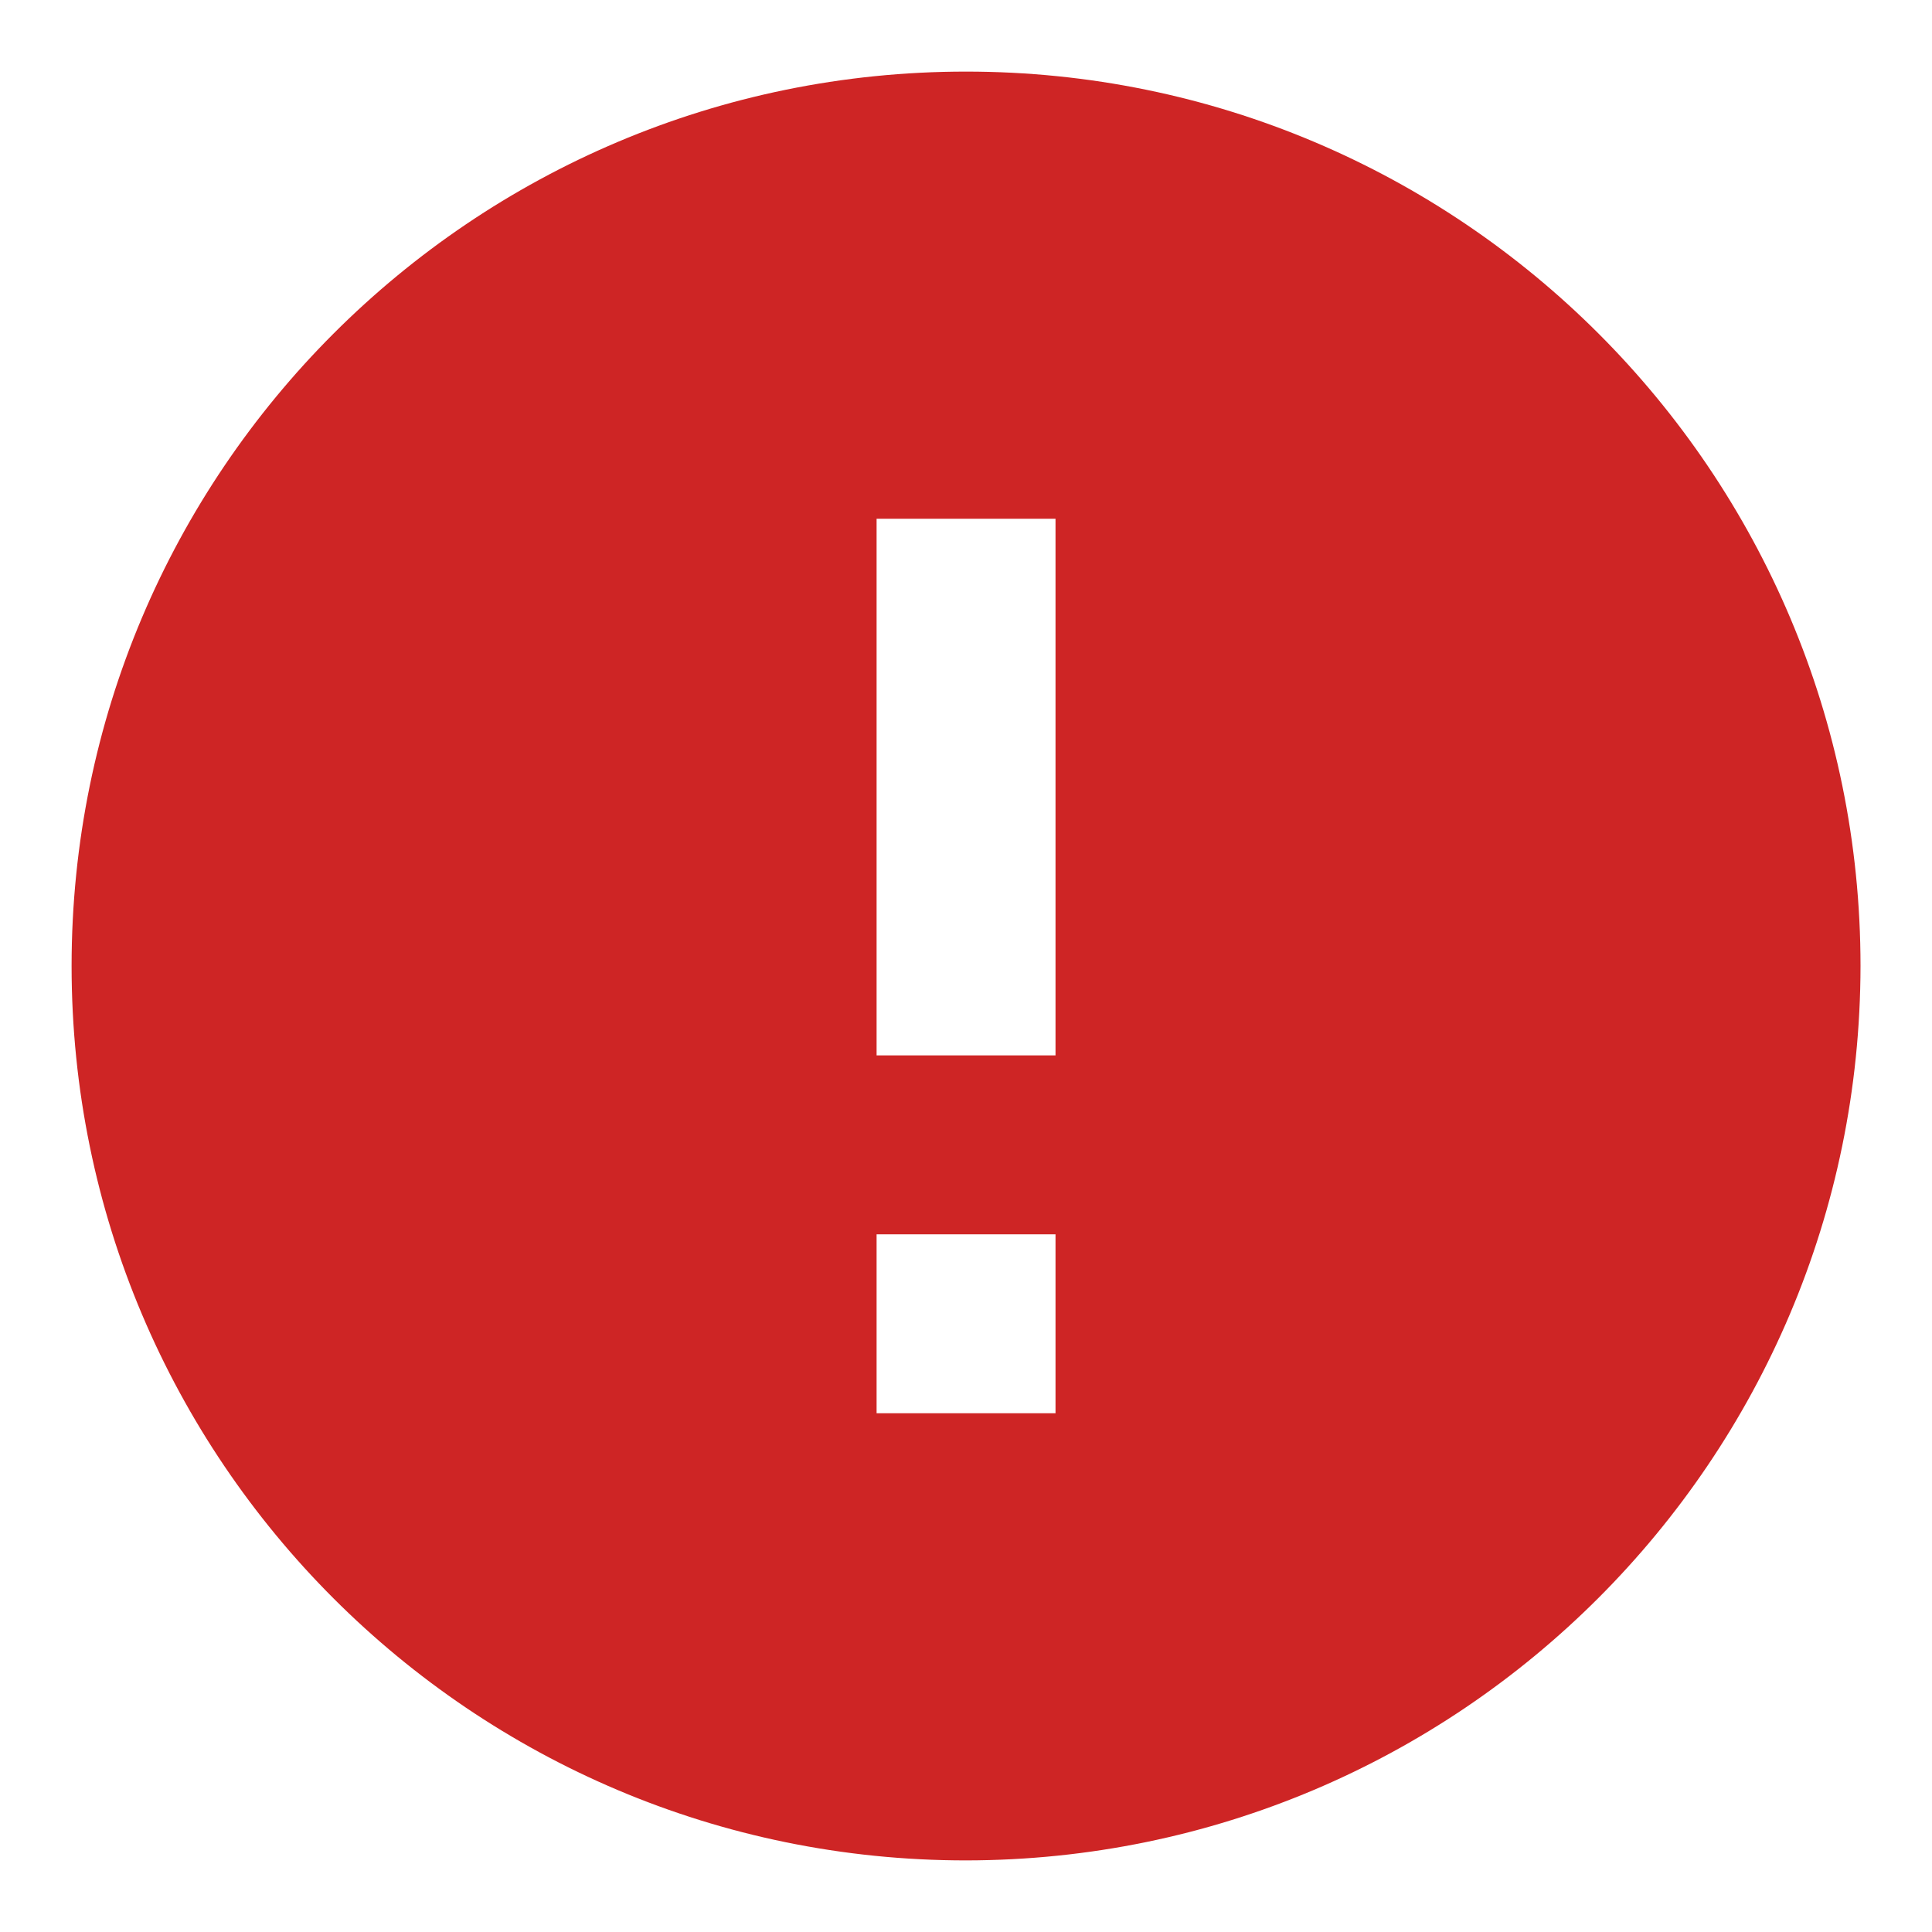
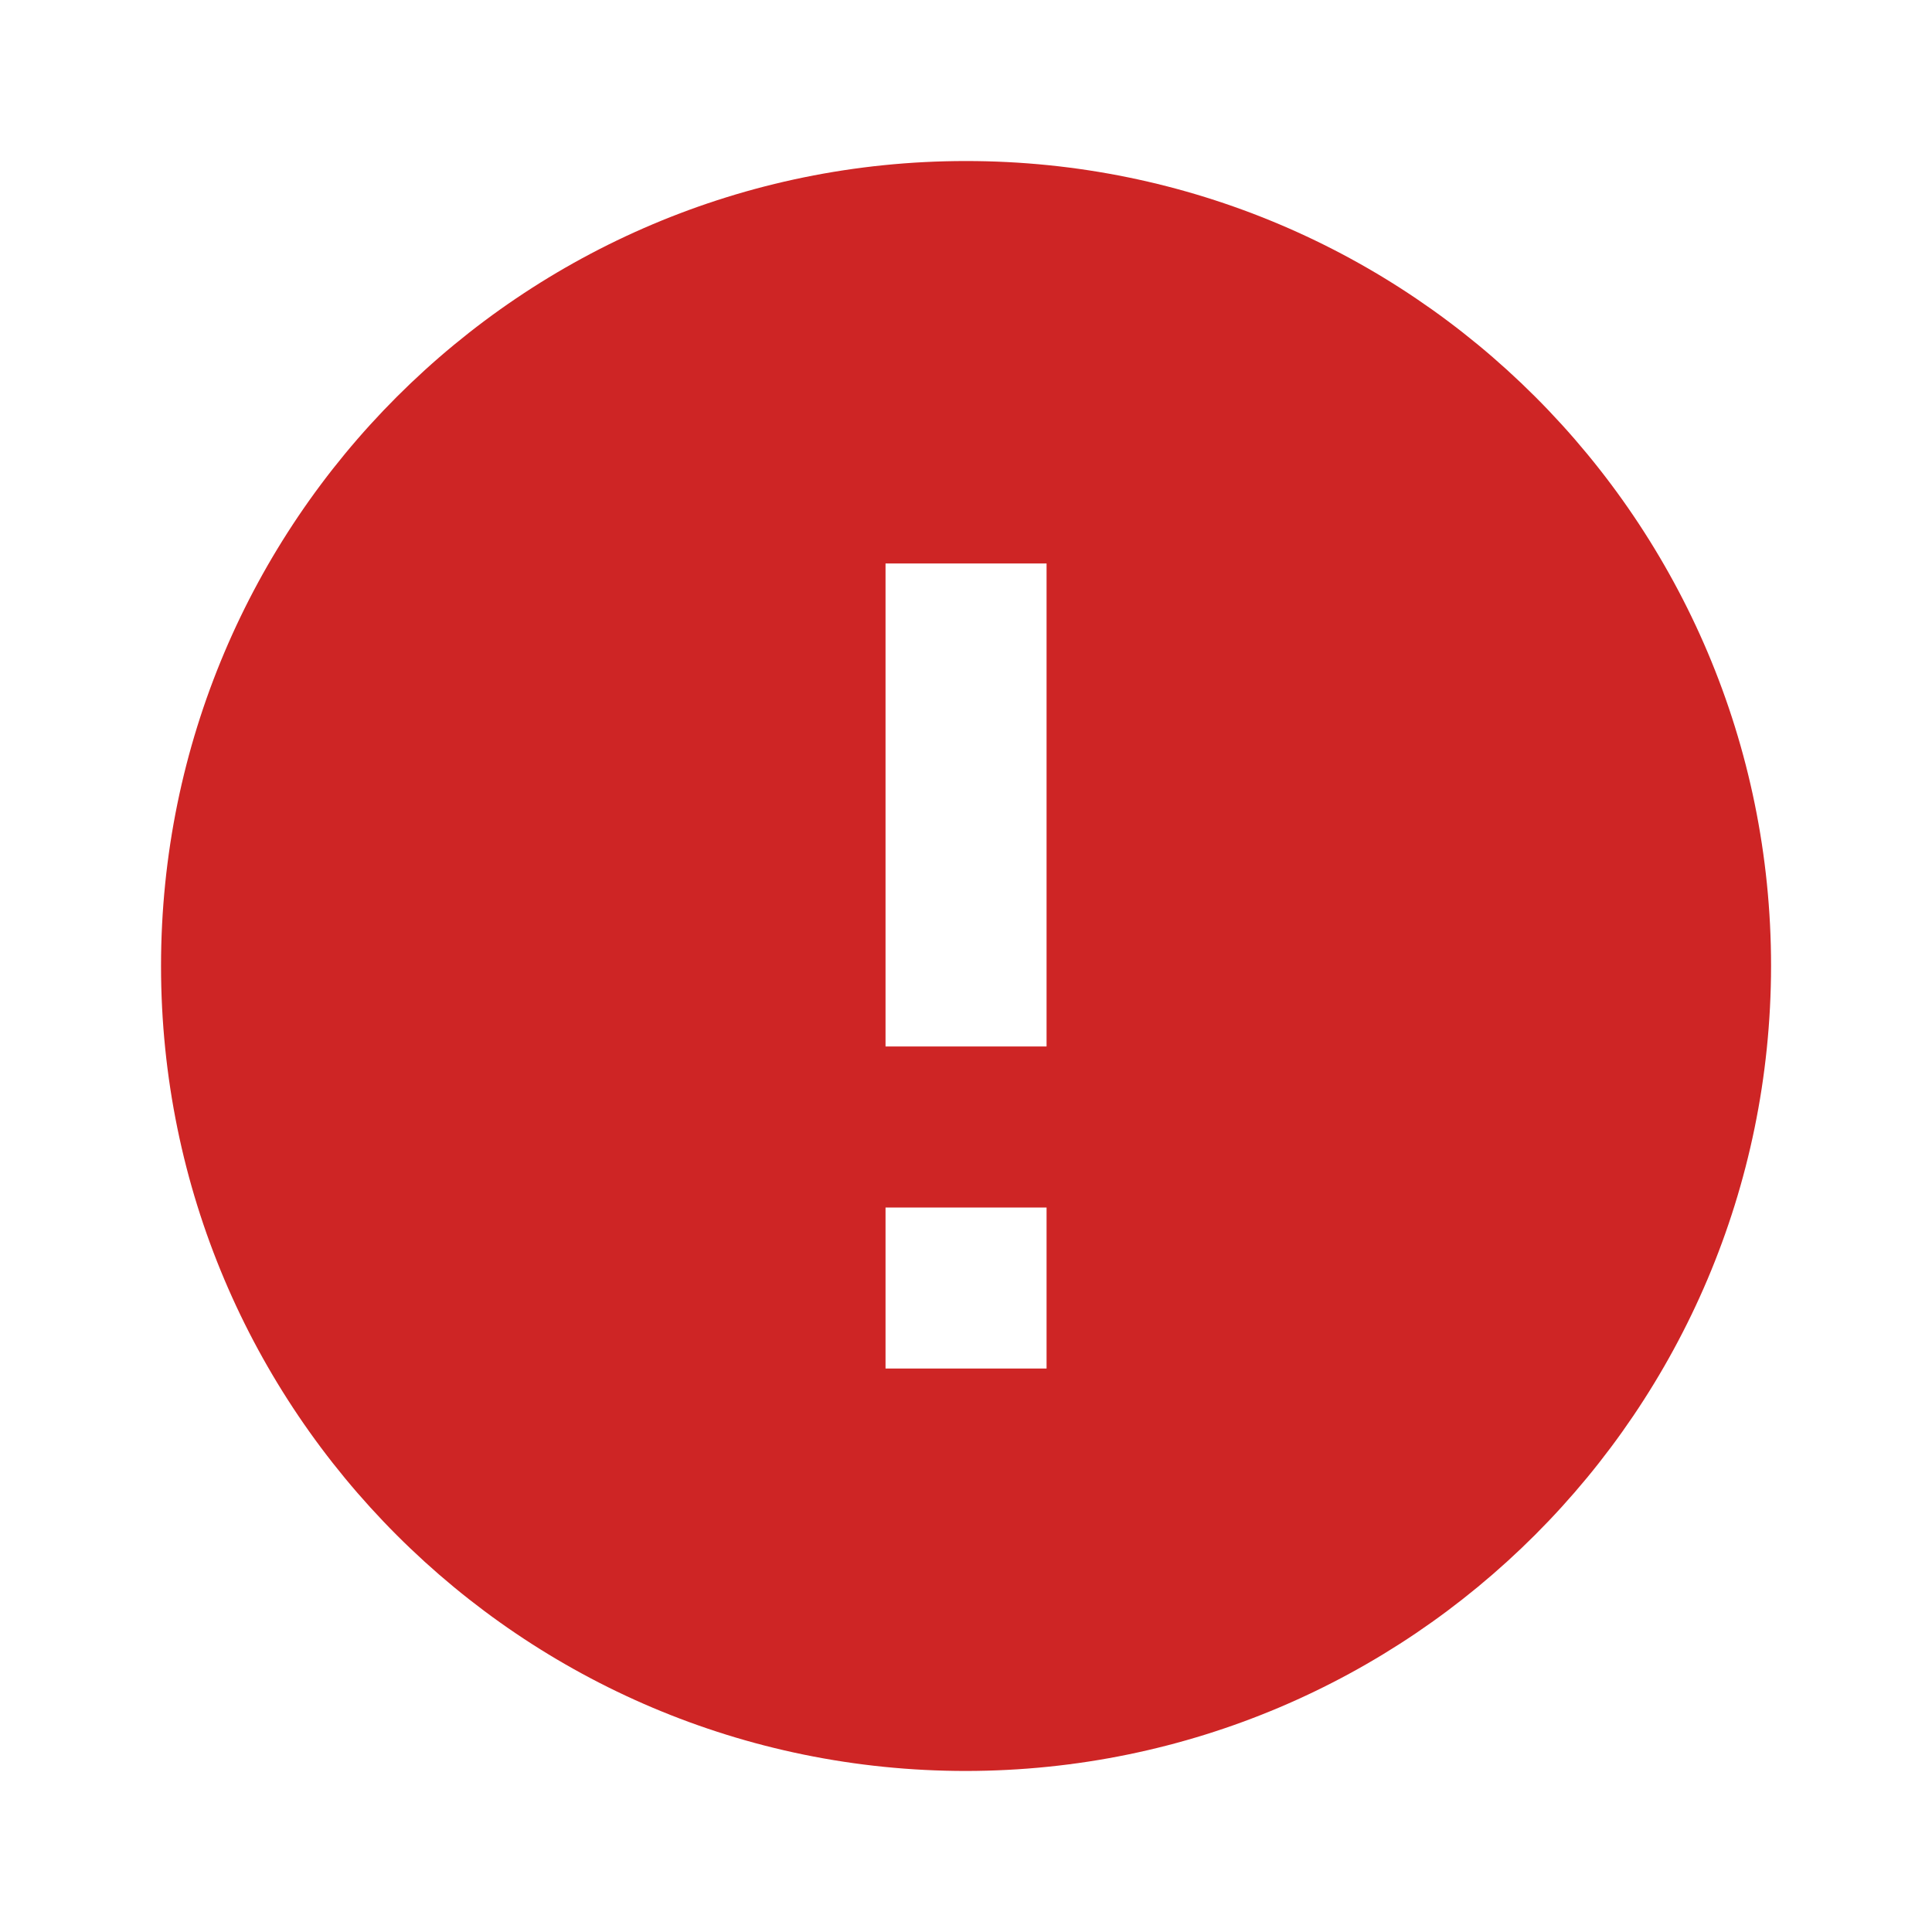
- <svg xmlns="http://www.w3.org/2000/svg" width="18" height="18" viewBox="0 0 18 18" fill="none">
-   <path id="coolicon" d="M9 17.333C4.398 17.333 0.667 13.602 0.667 9C0.667 4.398 4.398 0.667 9 0.667C13.603 0.667 17.334 4.398 17.334 9C17.329 13.6 13.601 17.328 9 17.333ZM8.167 11.5V13.167H9.834V11.5H8.167ZM8.167 4.833V9.833H9.834V4.833H8.167Z" fill="#CE2525" />
+ <svg xmlns="http://www.w3.org/2000/svg" width="20" height="20" viewBox="0 0 20 20" fill="none">
+   <g id="login_error">
+     <path id="coolicon" d="M10 18.333C5.398 18.333 1.667 14.602 1.667 10C1.667 5.398 5.398 1.667 10 1.667C14.603 1.667 18.334 5.398 18.334 10C18.329 14.6 14.601 18.328 10 18.333ZM9.167 12.5V14.167H10.834V12.5H9.167ZM9.167 5.833V10.833H10.834V5.833H9.167Z" fill="#CE2525" />
+   </g>
</svg>
